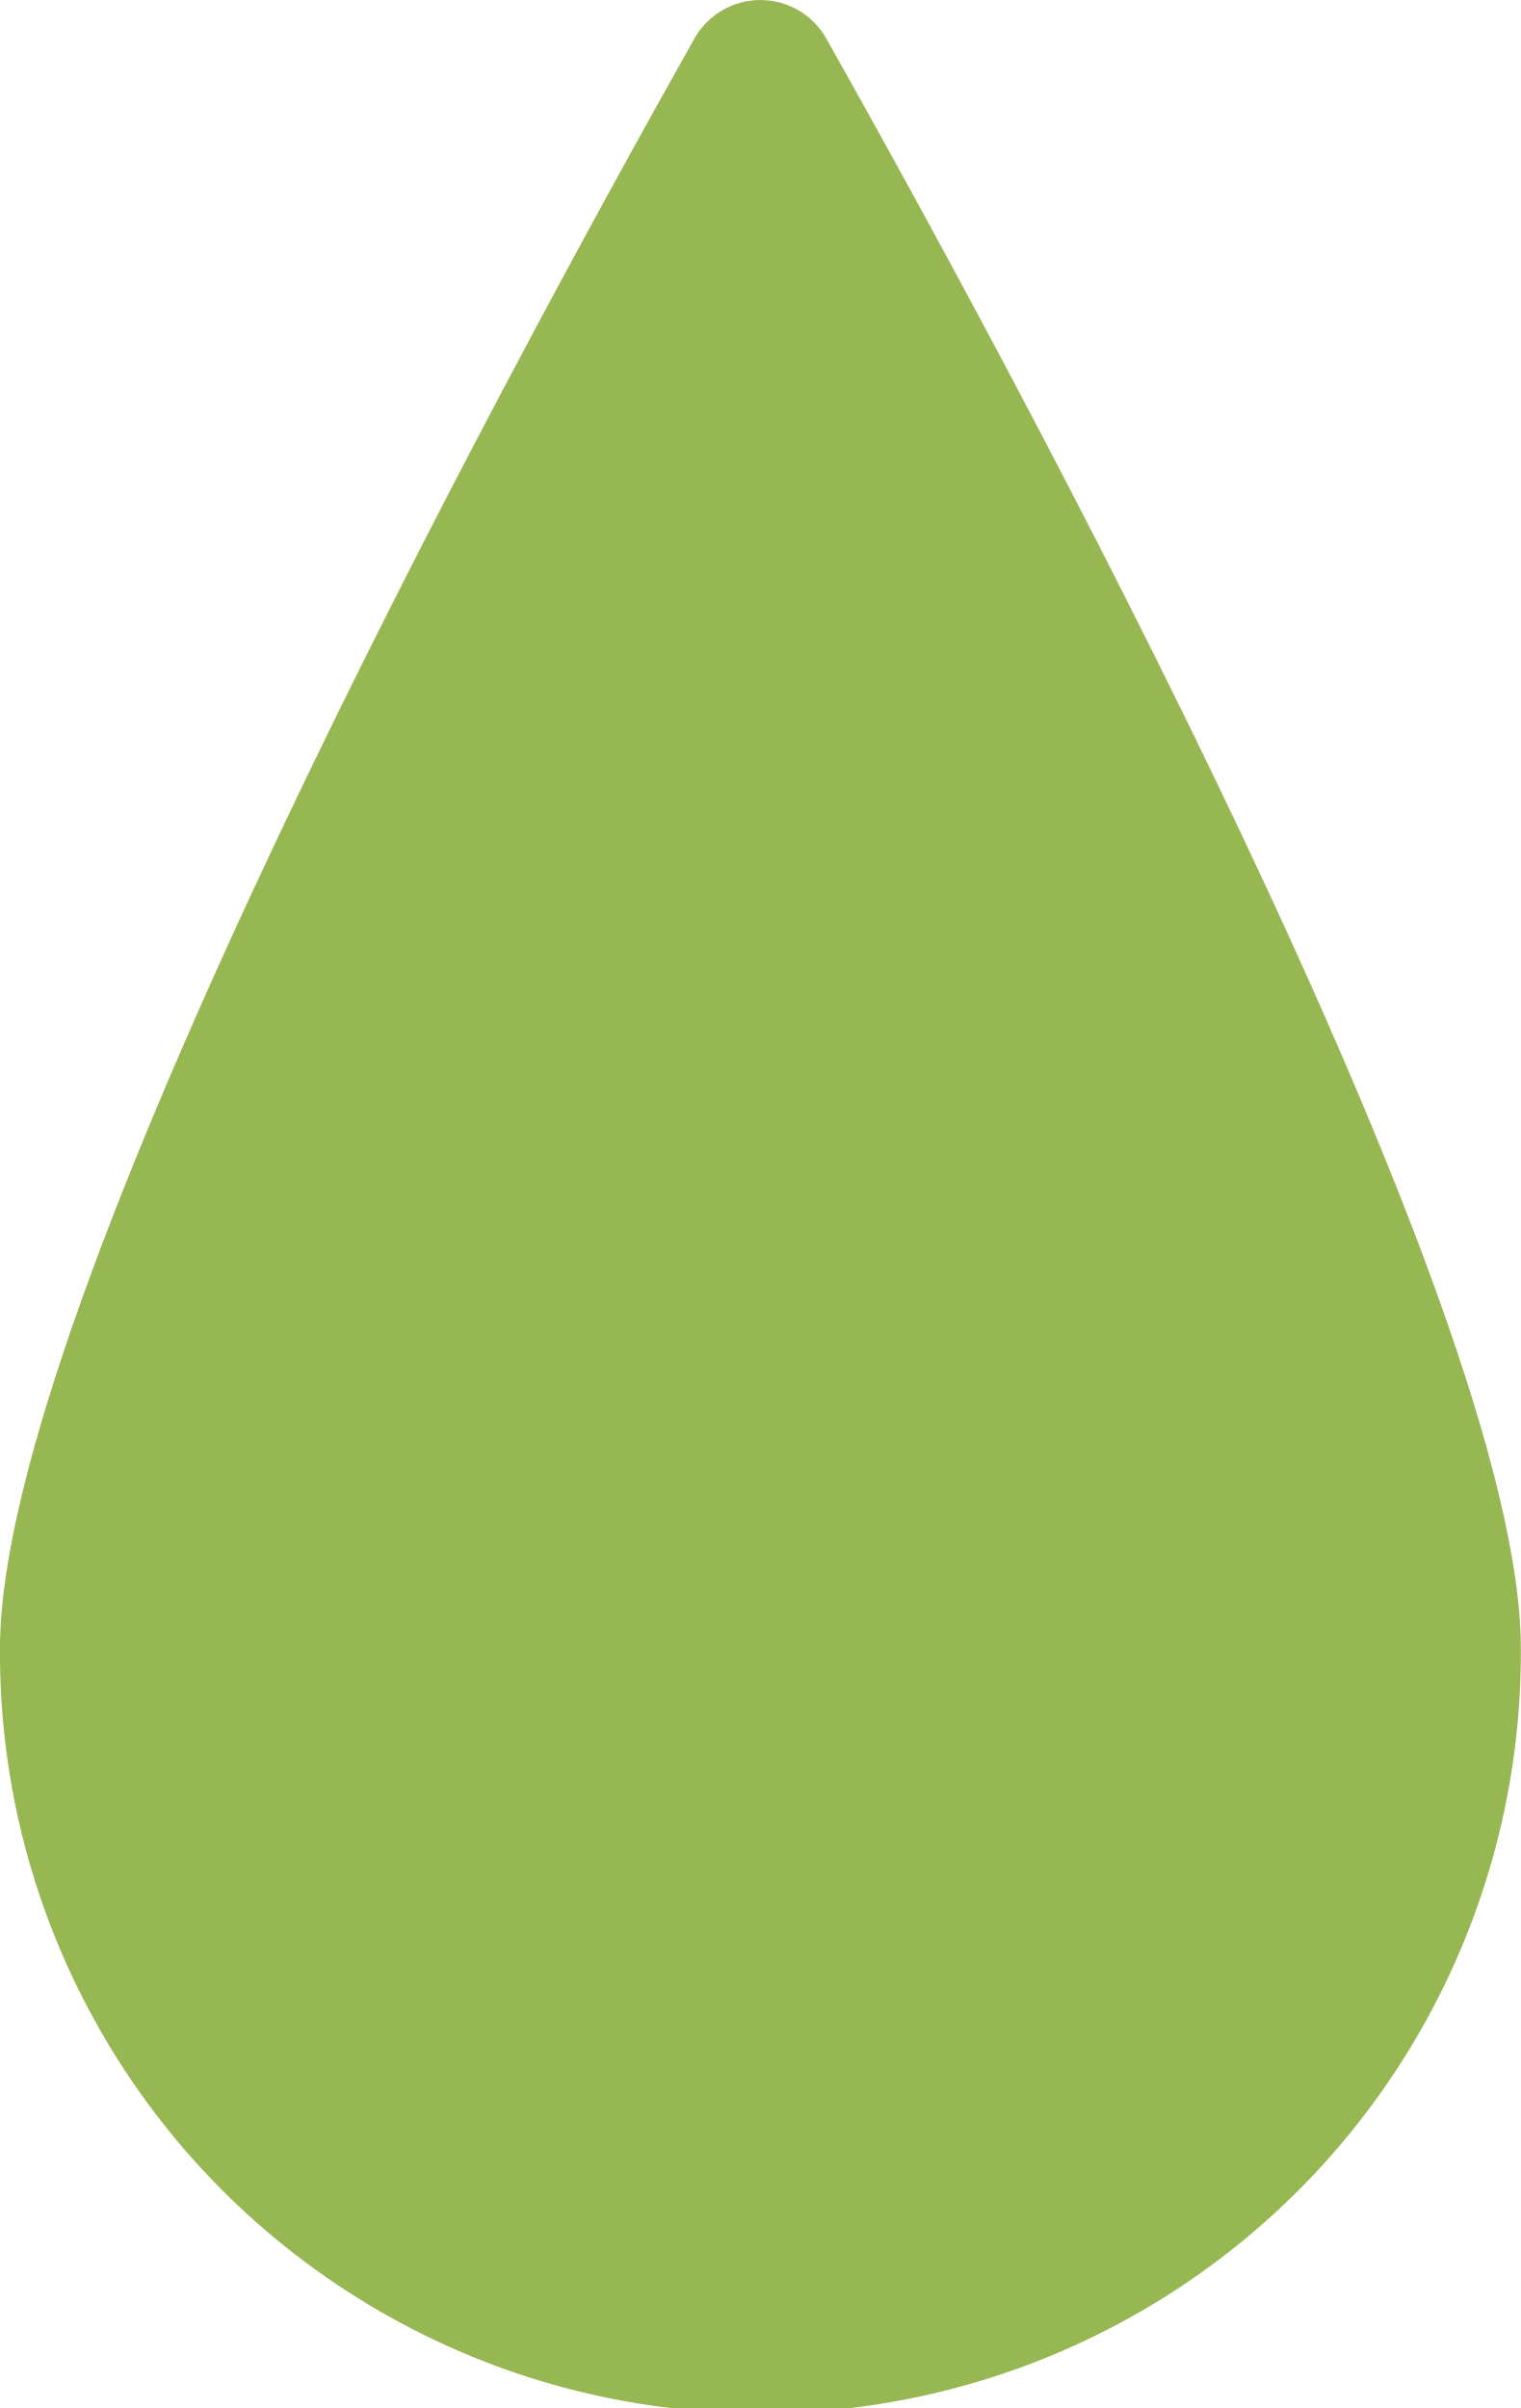
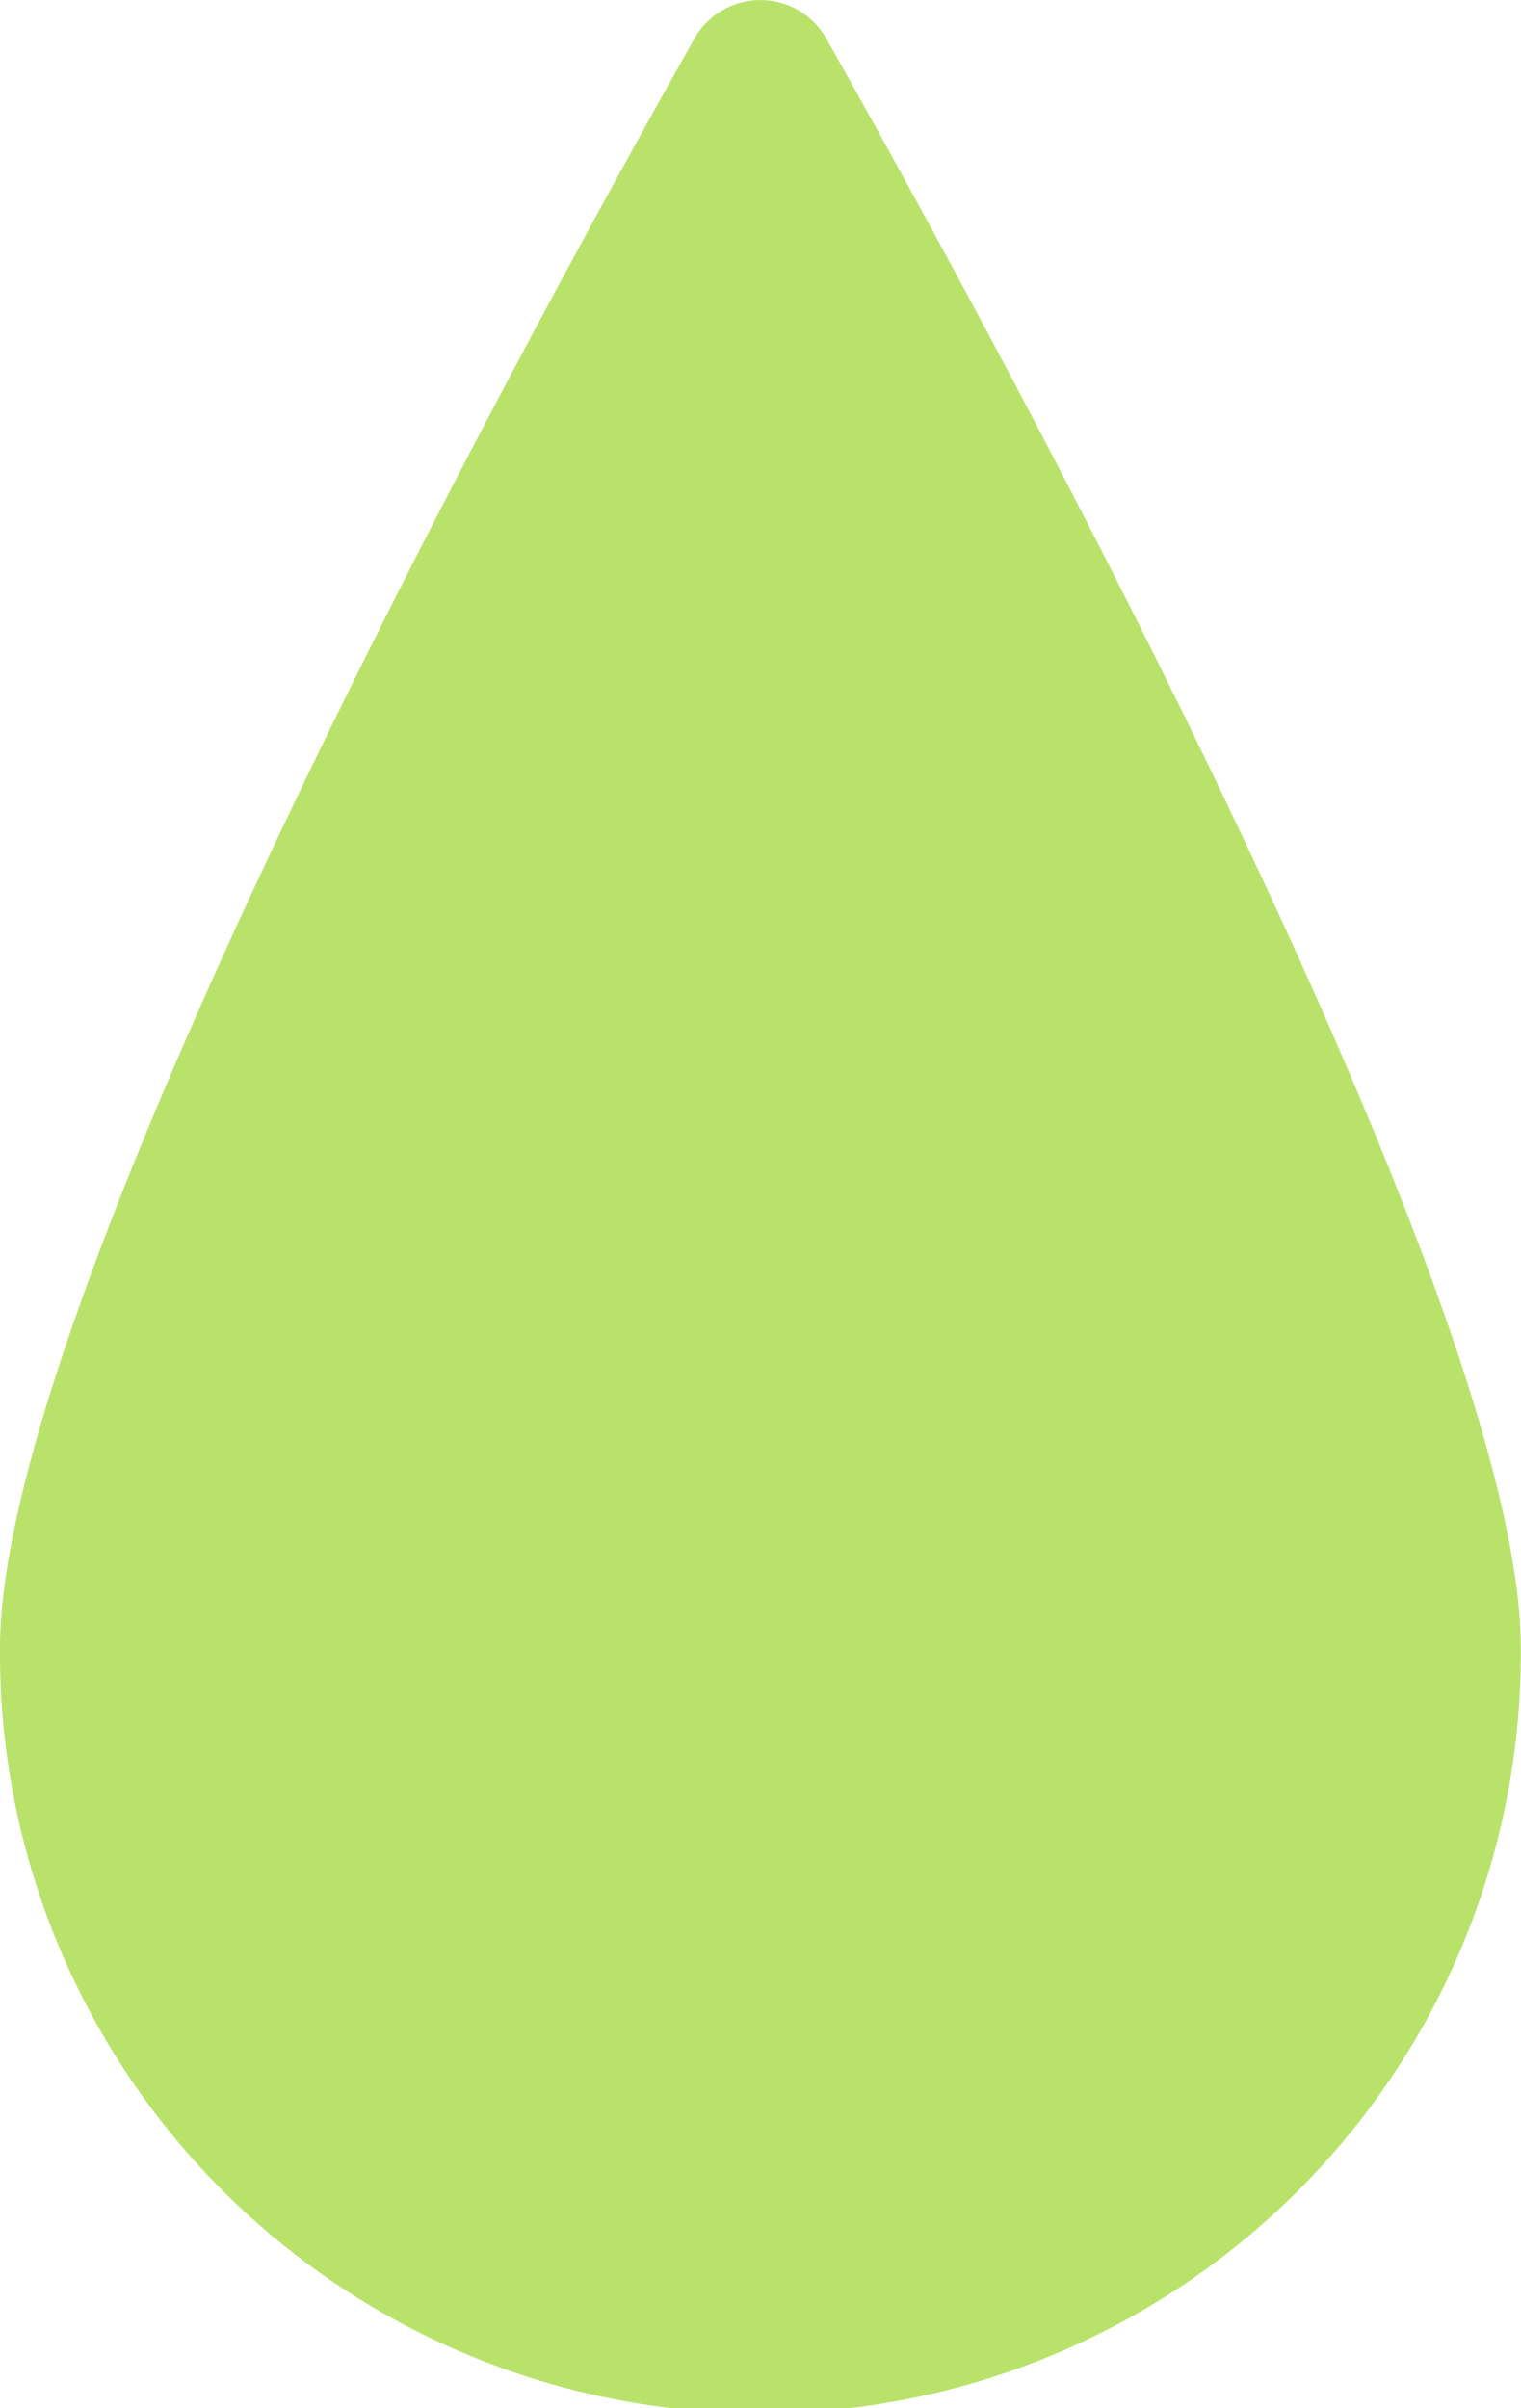
<svg xmlns="http://www.w3.org/2000/svg" width="39.355" height="62.318" viewBox="0 0 39.355 62.318">
-   <path id="Pfad_371" data-name="Pfad 371" d="M46.867,425.31a19.678,19.678,0,1,1-39.355,0c0-8.9,13.184-33.135,17.968-41.639a1.96,1.96,0,0,1,3.417,0c4.786,8.5,17.97,32.743,17.97,41.639Zm0,0" transform="translate(-7.512 -382.671)" fill="#97b753" />
+   <path id="Pfad_371" data-name="Pfad 371" d="M46.867,425.31a19.678,19.678,0,1,1-39.355,0c0-8.9,13.184-33.135,17.968-41.639a1.96,1.96,0,0,1,3.417,0c4.786,8.5,17.97,32.743,17.97,41.639Zm0,0" transform="translate(-7.512 -382.671)" fill="#B8E269" />
</svg>
